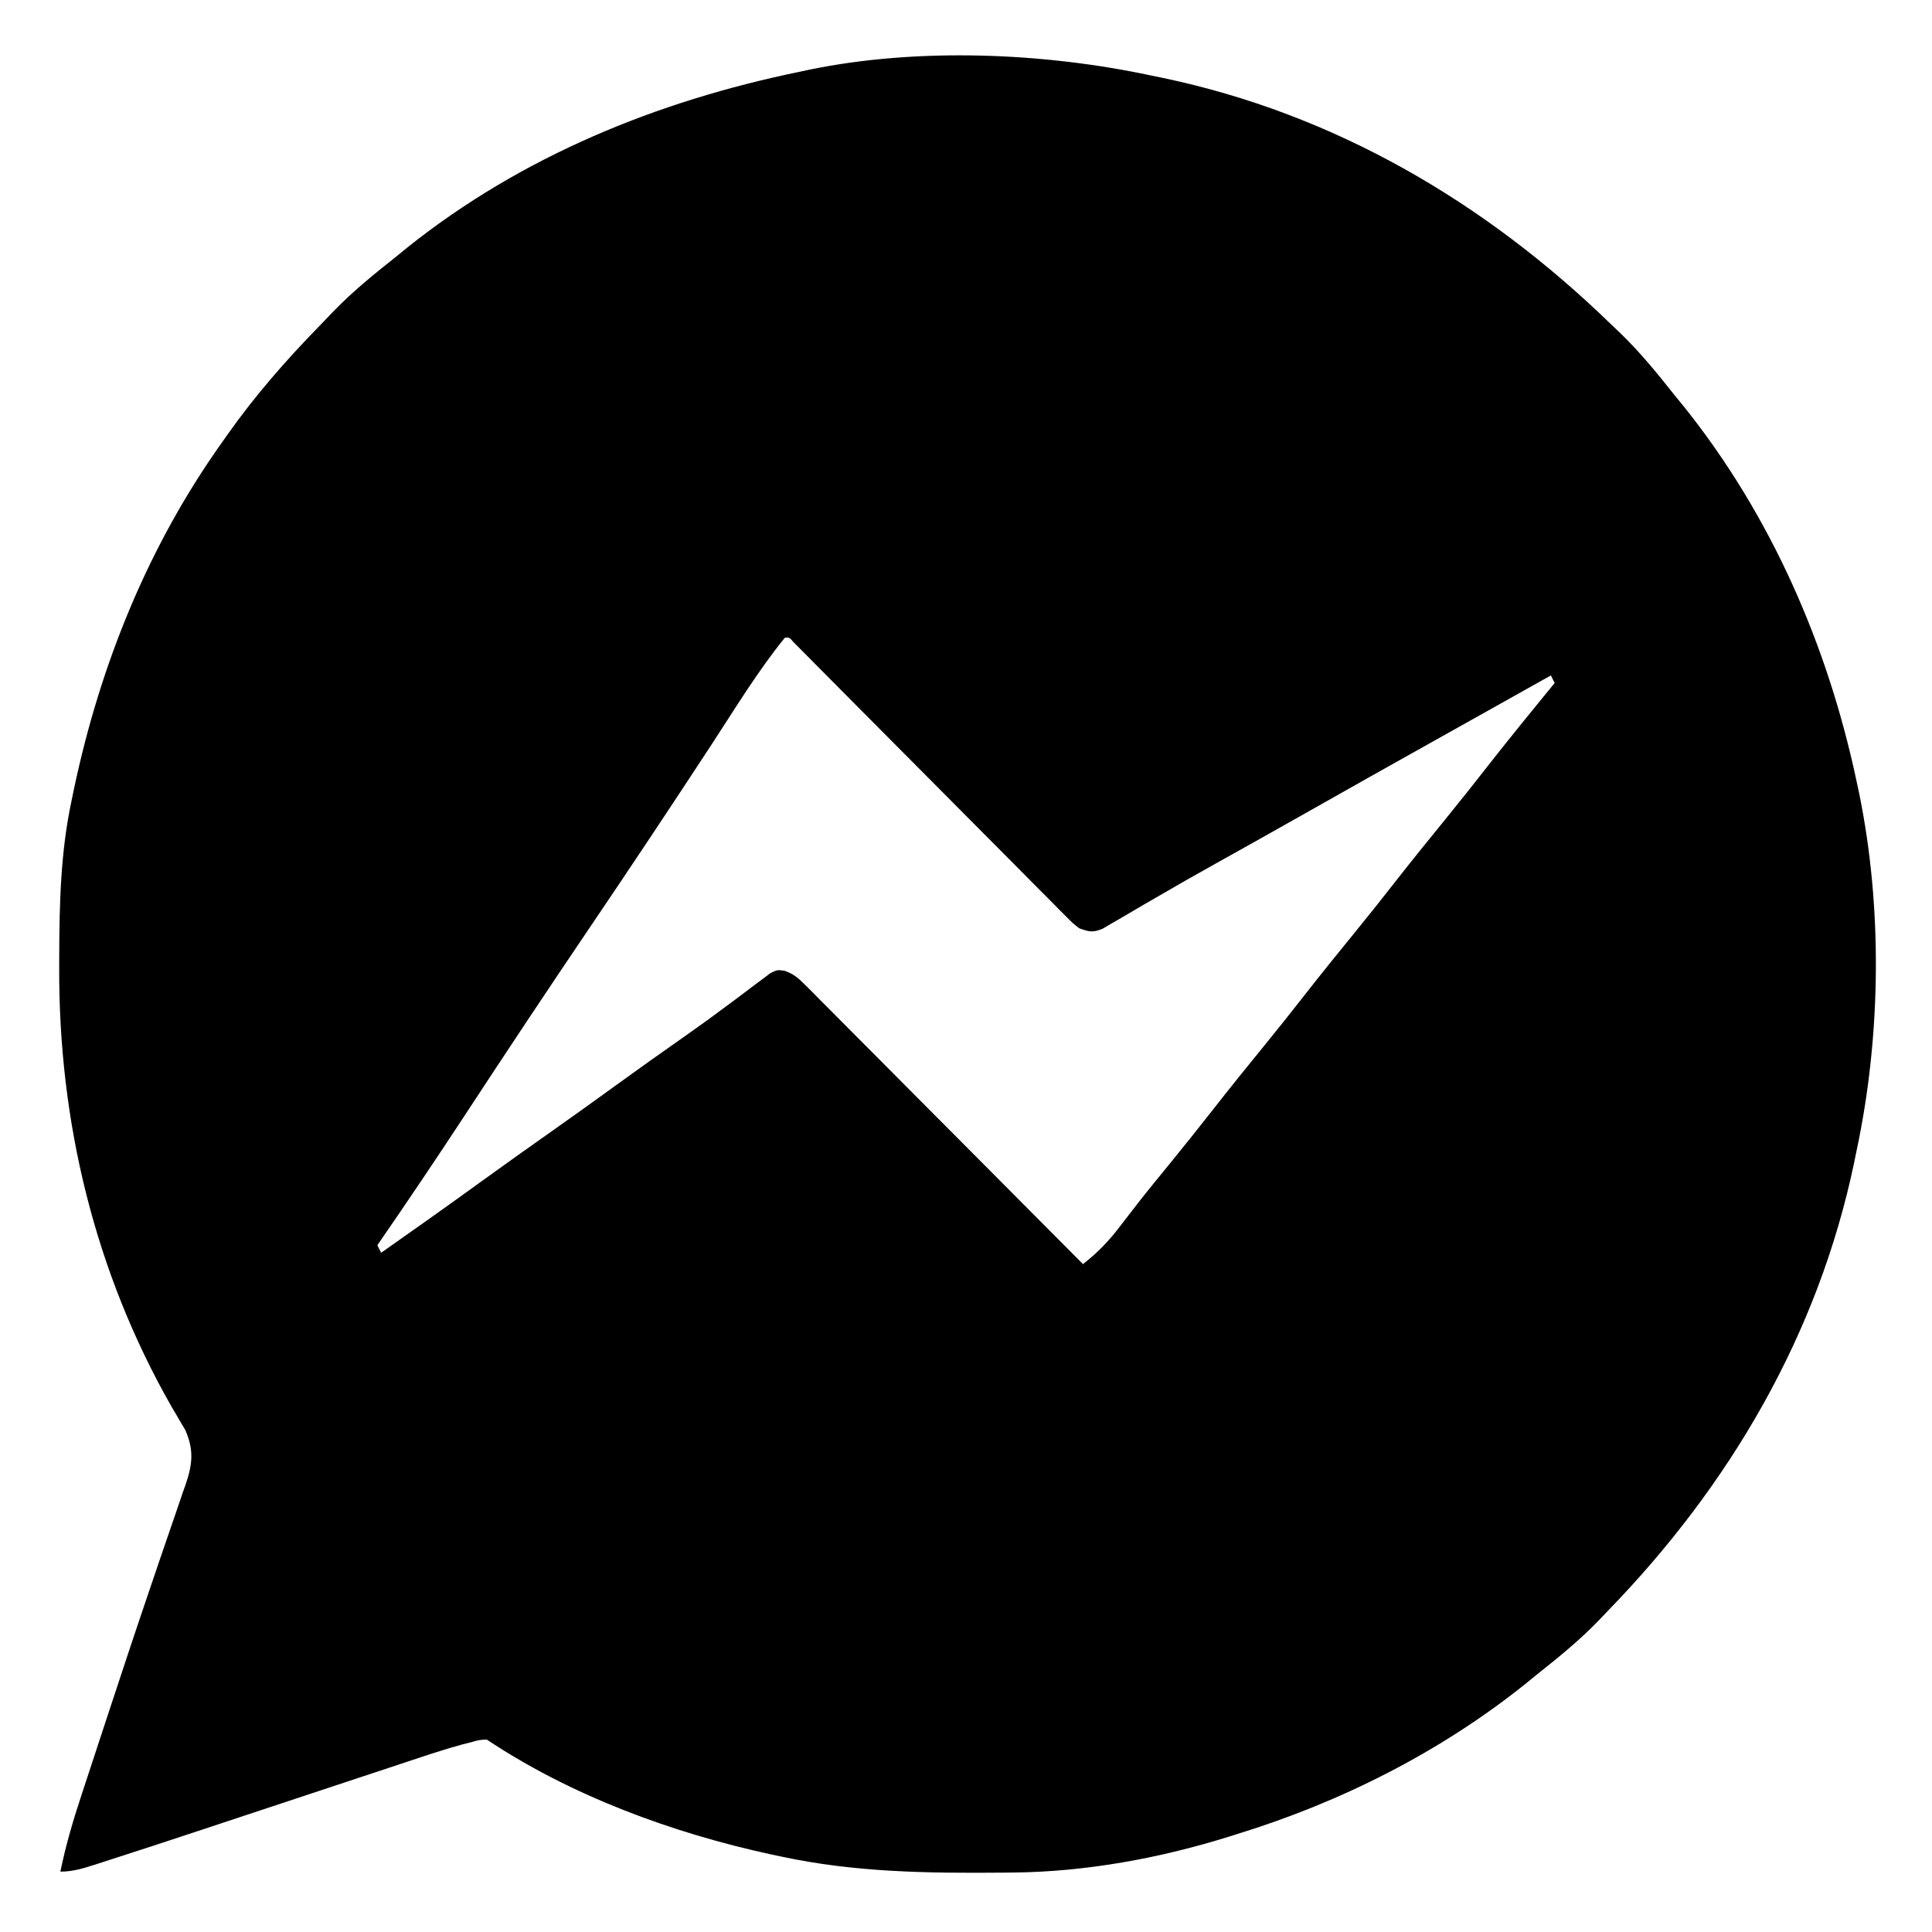
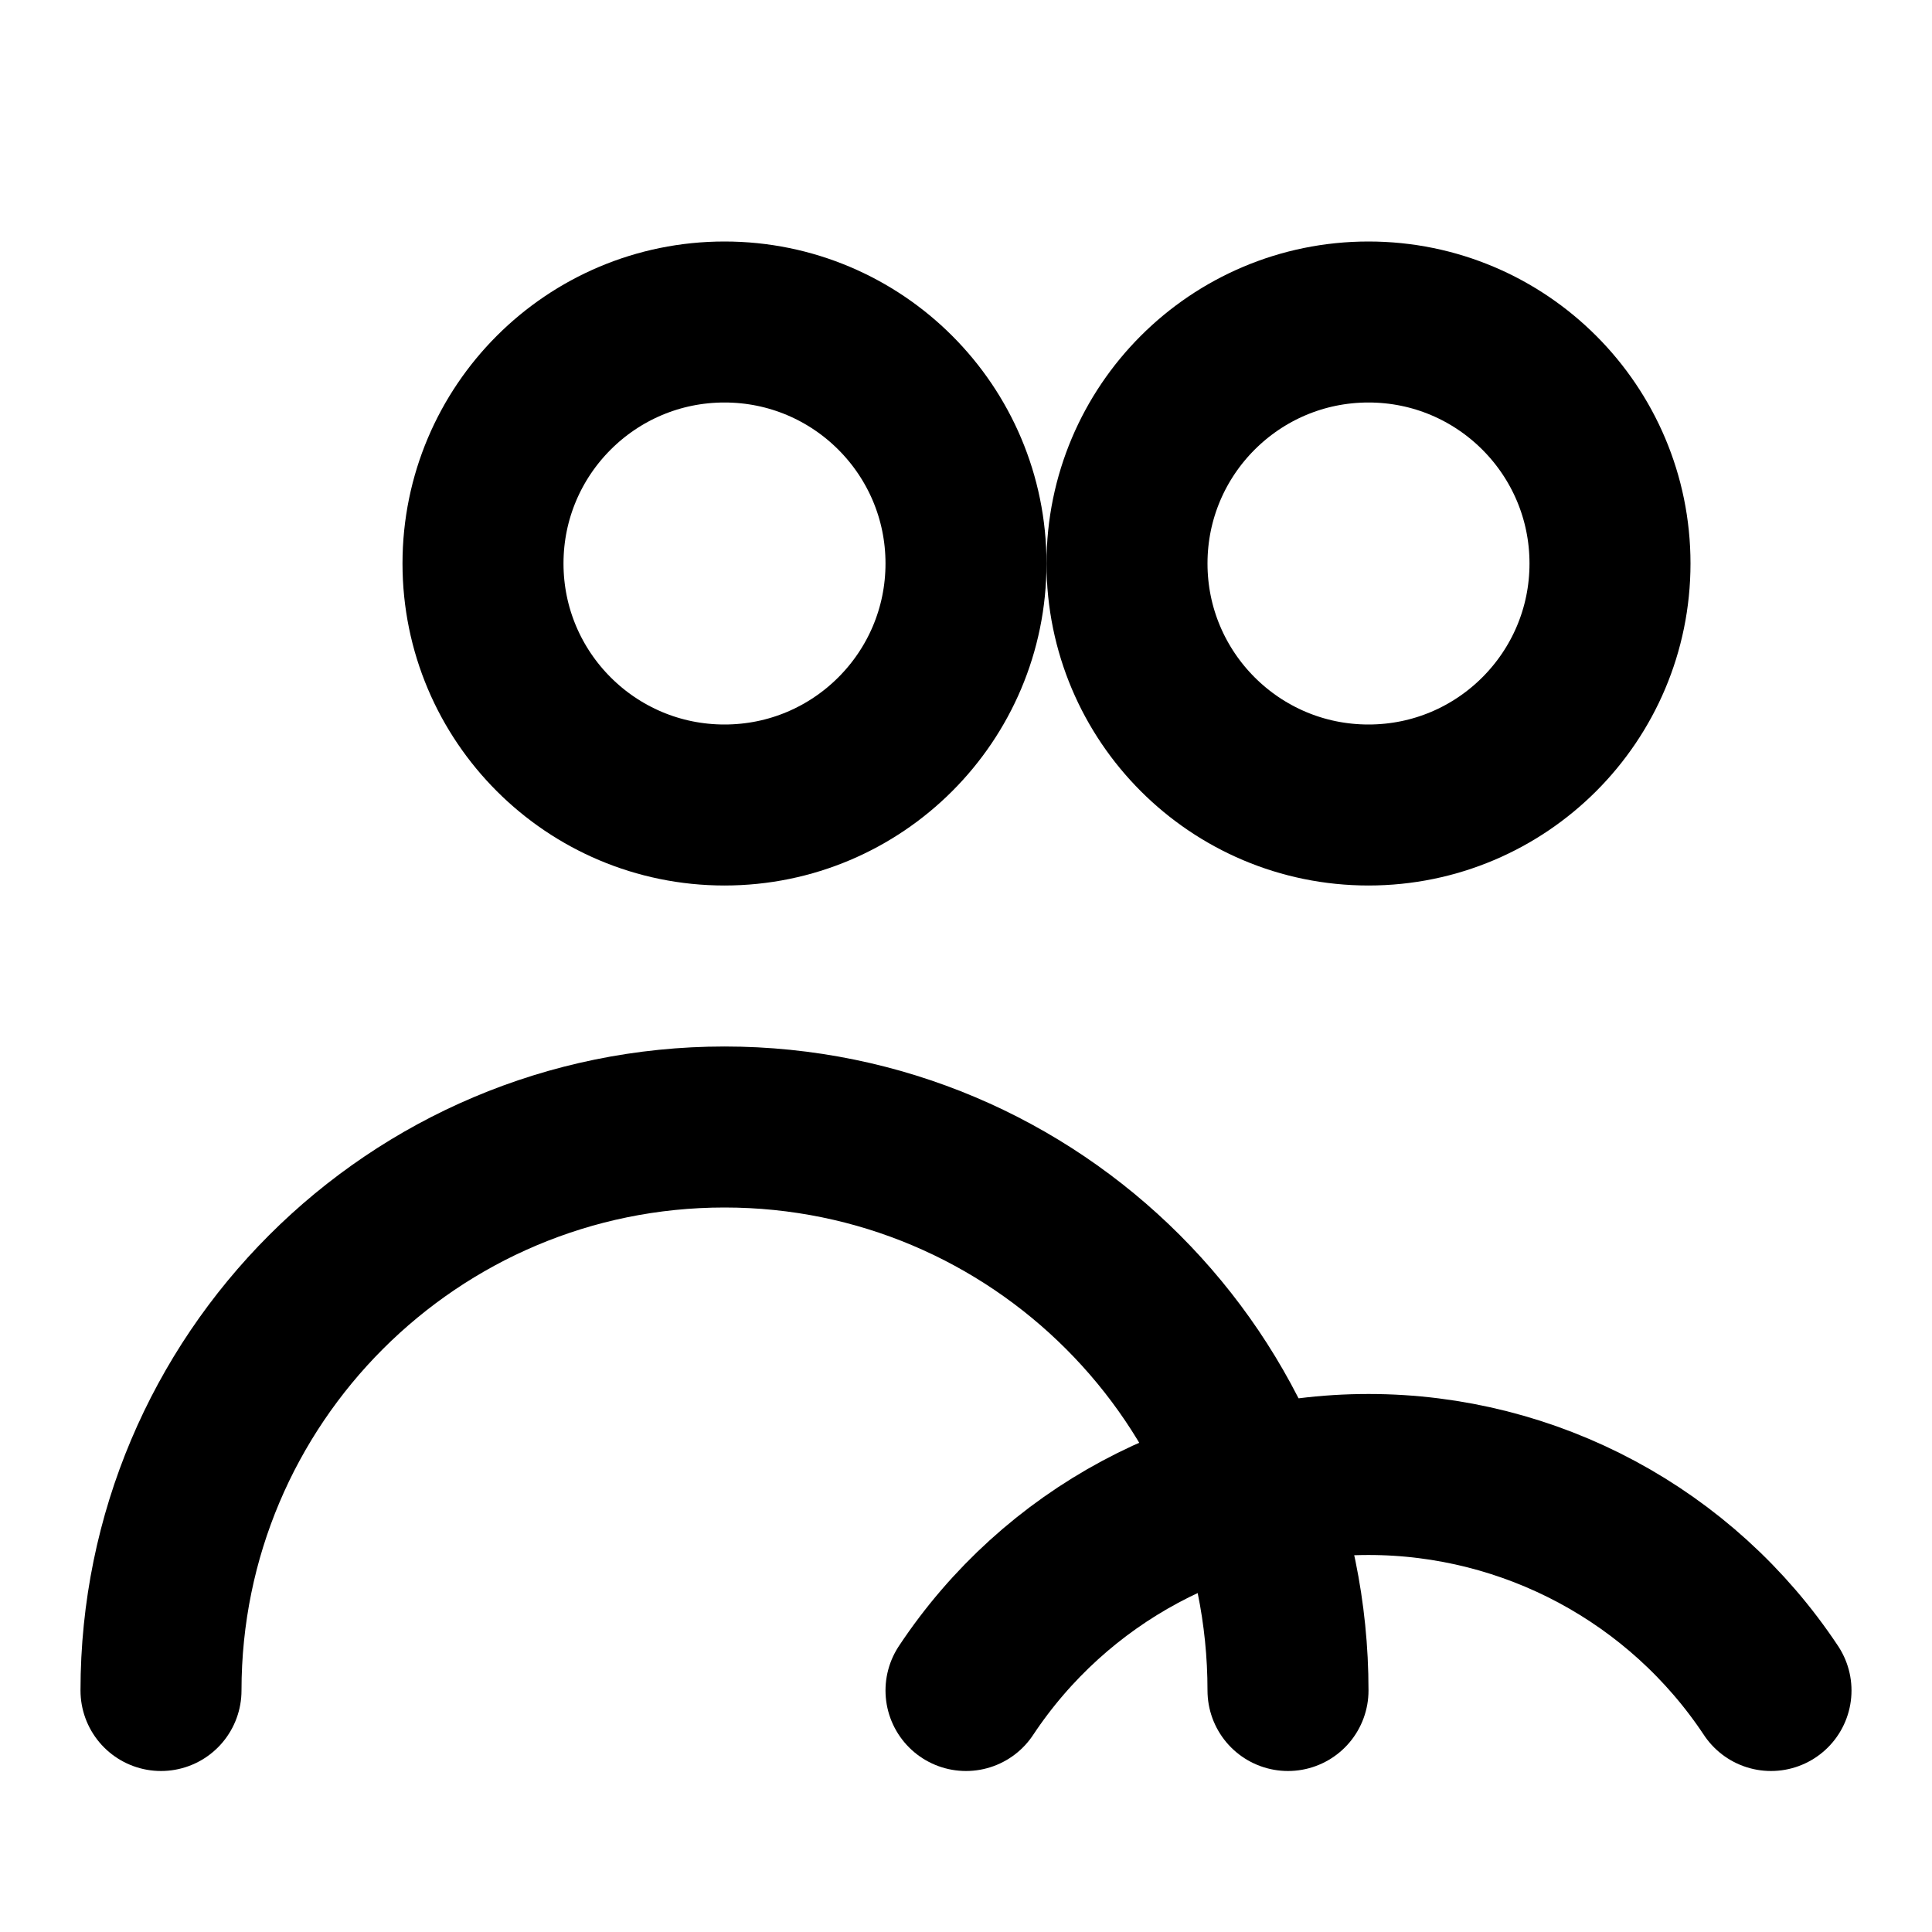
- <svg xmlns="http://www.w3.org/2000/svg" version="1.1" width="512" height="512" viewBox="0 0 512 512">
-   <path d="M0 0 C0.997 0.204 1.995 0.407 3.022 0.617 C48.757 10.173 88.745 33.673 122 66 C122.789 66.749 123.578 67.498 124.391 68.27 C129.75 73.45 134.377 79.163 139 85 C140.156 86.413 140.156 86.413 141.336 87.855 C164.378 116.677 179.371 151.064 187 187 C187.213 187.988 187.426 188.976 187.646 189.994 C193.933 220.527 193.501 254.557 187 285 C186.796 285.997 186.593 286.995 186.383 288.022 C176.827 333.757 153.327 373.745 121 407 C120.251 407.789 119.502 408.578 118.73 409.391 C113.55 414.75 107.837 419.377 102 424 C100.587 425.156 100.587 425.156 99.145 426.336 C76.662 444.311 50.454 457.533 23 466 C21.894 466.349 21.894 466.349 20.767 466.705 C2.338 472.457 -17.226 476.062 -36.555 476.238 C-37.446 476.248 -38.337 476.258 -39.255 476.268 C-59.179 476.441 -78.432 476.201 -98 472 C-99.365 471.711 -99.365 471.711 -100.758 471.417 C-126.907 465.721 -153.631 455.913 -176 441 C-178.03 441.098 -178.03 441.098 -180.172 441.712 C-180.971 441.914 -181.77 442.116 -182.593 442.324 C-186.177 443.331 -189.717 444.428 -193.248 445.61 C-194.018 445.864 -194.789 446.118 -195.583 446.38 C-198.106 447.213 -200.627 448.052 -203.148 448.891 C-204.928 449.479 -206.708 450.067 -208.489 450.655 C-213.168 452.201 -217.845 453.752 -222.523 455.304 C-229.97 457.774 -237.419 460.237 -244.869 462.7 C-247.438 463.55 -250.007 464.402 -252.576 465.255 C-260.881 468.009 -269.197 470.732 -277.53 473.401 C-278.739 473.794 -278.739 473.794 -279.972 474.194 C-283.082 475.183 -285.715 476 -289 476 C-287.579 469.044 -285.626 462.408 -283.395 455.672 C-282.86 454.041 -282.86 454.041 -282.314 452.377 C-281.548 450.044 -280.78 447.712 -280.01 445.38 C-278.801 441.716 -277.599 438.05 -276.397 434.383 C-272.473 422.425 -268.501 410.486 -264.438 398.574 C-263.733 396.5 -263.029 394.425 -262.325 392.351 C-261.01 388.475 -259.676 384.606 -258.333 380.739 C-257.738 378.992 -257.144 377.244 -256.551 375.496 C-256.275 374.717 -255.998 373.939 -255.714 373.136 C-253.967 367.923 -253.609 364.149 -255.905 358.952 C-256.267 358.344 -256.63 357.736 -257.004 357.109 C-257.411 356.41 -257.817 355.711 -258.237 354.99 C-258.674 354.251 -259.112 353.512 -259.562 352.75 C-279.902 317.058 -289.475 277.288 -289.312 236.375 C-289.31 235.4 -289.308 234.426 -289.306 233.421 C-289.256 219.416 -288.956 205.741 -286 192 C-285.694 190.525 -285.694 190.525 -285.382 189.02 C-278.396 155.989 -265.665 124.555 -246 97 C-245.549 96.36 -245.099 95.72 -244.634 95.061 C-237.391 84.832 -229.352 75.624 -220.609 66.652 C-219.282 65.289 -217.967 63.914 -216.656 62.535 C-211.501 57.201 -205.809 52.601 -200 48 C-199.058 47.229 -198.115 46.458 -197.145 45.664 C-166.818 21.418 -130.79 6.761 -93 -1 C-92.164 -1.179 -91.328 -1.359 -90.467 -1.543 C-61.787 -7.447 -28.505 -6.087 0 0 Z M-97 149 C-104.163 157.814 -110.128 167.681 -116.337 177.172 C-126.934 193.366 -137.647 209.476 -148.5 225.5 C-159.81 242.202 -170.966 259.001 -182.021 275.873 C-189.545 287.344 -197.208 298.709 -205 310 C-204.67 310.66 -204.34 311.32 -204 312 C-195.296 305.885 -186.614 299.742 -178 293.5 C-171.499 288.79 -164.961 284.137 -158.395 279.52 C-153.234 275.885 -148.111 272.203 -143 268.5 C-136.51 263.797 -129.992 259.14 -123.423 254.548 C-119.595 251.864 -115.815 249.129 -112.074 246.324 C-110.85 245.414 -110.85 245.414 -109.602 244.486 C-108.022 243.309 -106.45 242.122 -104.887 240.924 C-104.175 240.396 -103.464 239.868 -102.73 239.324 C-102.106 238.851 -101.481 238.377 -100.837 237.889 C-99 237 -99 237 -97.098 237.254 C-94.629 238.132 -93.44 239.19 -91.596 241.043 C-90.942 241.693 -90.289 242.342 -89.616 243.011 C-88.91 243.727 -88.205 244.444 -87.478 245.182 C-86.35 246.309 -86.35 246.309 -85.2 247.458 C-82.715 249.946 -80.24 252.443 -77.766 254.941 C-76.046 256.667 -74.325 258.392 -72.604 260.116 C-68.073 264.659 -63.551 269.21 -59.031 273.763 C-54.418 278.407 -49.797 283.042 -45.176 287.678 C-36.109 296.777 -27.051 305.885 -18 315 C-14.048 311.938 -11.003 308.724 -8 304.75 C-7.033 303.494 -6.064 302.239 -5.094 300.984 C-4.59 300.331 -4.086 299.679 -3.566 299.006 C-0.929 295.629 1.787 292.316 4.5 289 C8.55 284.038 12.558 279.048 16.5 274 C20.982 268.26 25.56 262.603 30.164 256.961 C33.655 252.675 37.098 248.357 40.5 244 C44.982 238.26 49.56 232.603 54.164 226.961 C57.655 222.675 61.098 218.357 64.5 214 C68.982 208.26 73.56 202.603 78.164 196.961 C82.104 192.124 85.973 187.237 89.812 182.32 C95.439 175.131 101.225 168.07 107 161 C106.67 160.34 106.34 159.68 106 159 C105.374 159.351 104.747 159.702 104.102 160.063 C102.195 161.131 100.289 162.198 98.382 163.266 C96.138 164.523 93.893 165.78 91.649 167.037 C85.961 170.223 80.272 173.408 74.582 176.59 C63.595 182.736 52.62 188.903 41.664 195.106 C33.585 199.676 25.491 204.22 17.382 208.737 C12.043 211.714 6.73 214.728 1.449 217.809 C-0.129 218.722 -0.129 218.722 -1.738 219.654 C-3.746 220.819 -5.747 221.993 -7.742 223.178 C-8.638 223.695 -9.534 224.213 -10.457 224.746 C-11.241 225.207 -12.024 225.668 -12.831 226.142 C-15.477 227.189 -16.356 226.947 -19 226 C-20.692 224.674 -20.692 224.674 -22.398 222.957 C-23.375 221.983 -23.375 221.983 -24.373 220.989 C-25.429 219.914 -25.429 219.914 -26.507 218.818 C-27.632 217.691 -27.632 217.691 -28.779 216.542 C-31.26 214.054 -33.729 211.556 -36.199 209.059 C-37.917 207.333 -39.635 205.608 -41.354 203.884 C-45.879 199.341 -50.396 194.79 -54.911 190.237 C-62.146 182.942 -69.394 175.661 -76.643 168.379 C-79.181 165.827 -81.716 163.271 -84.249 160.714 C-85.793 159.16 -87.337 157.606 -88.882 156.052 C-89.592 155.334 -90.302 154.616 -91.033 153.875 C-91.677 153.229 -92.32 152.583 -92.983 151.916 C-93.826 151.067 -93.826 151.067 -94.686 150.2 C-95.826 148.888 -95.826 148.888 -97 149 Z " fill="currentColor" transform="translate(305,20)" />
+ <svg xmlns="http://www.w3.org/2000/svg" viewBox="0 0 24 24" fill="none" stroke="currentColor" stroke-width="2" stroke-linecap="round" stroke-linejoin="round">
+   <circle cx="9" cy="7" r="3" />
+   <circle cx="17" cy="7" r="3" />
+   <path d="M2 21a7 7 0 0 1 14 0" />
+   <path d="M12 21a6 6 0 0 1 10 0" />
</svg>
